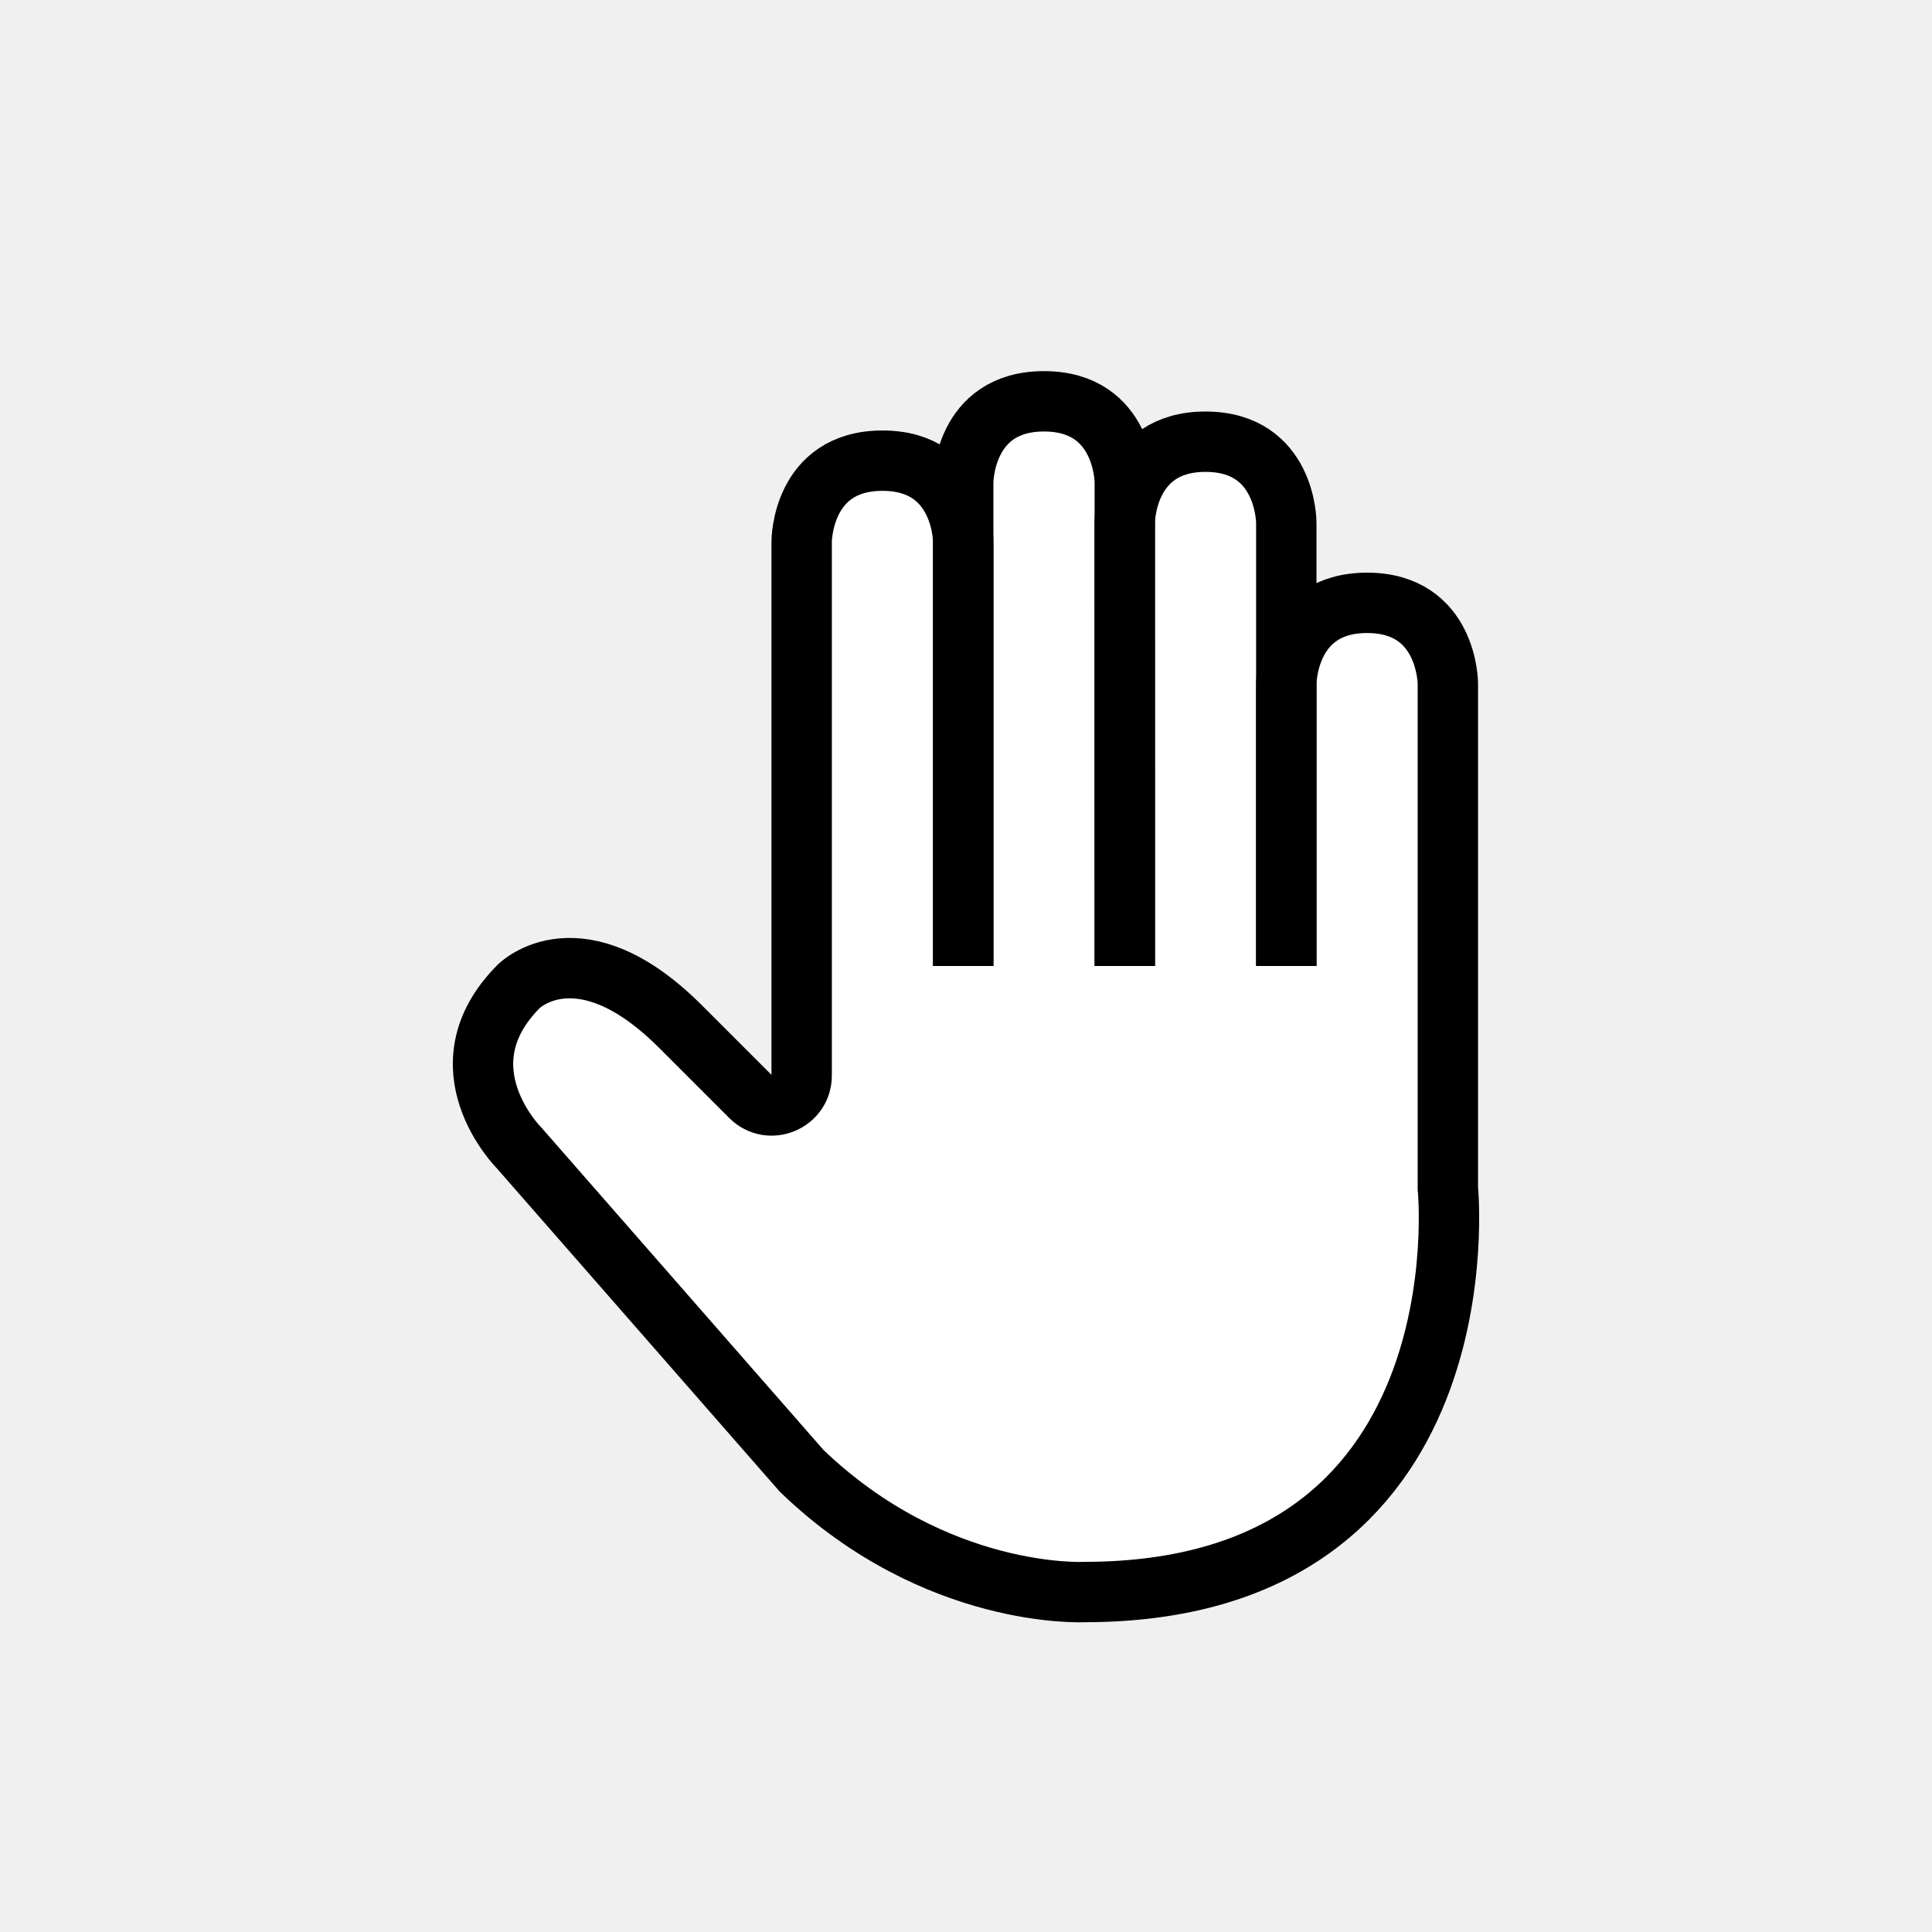
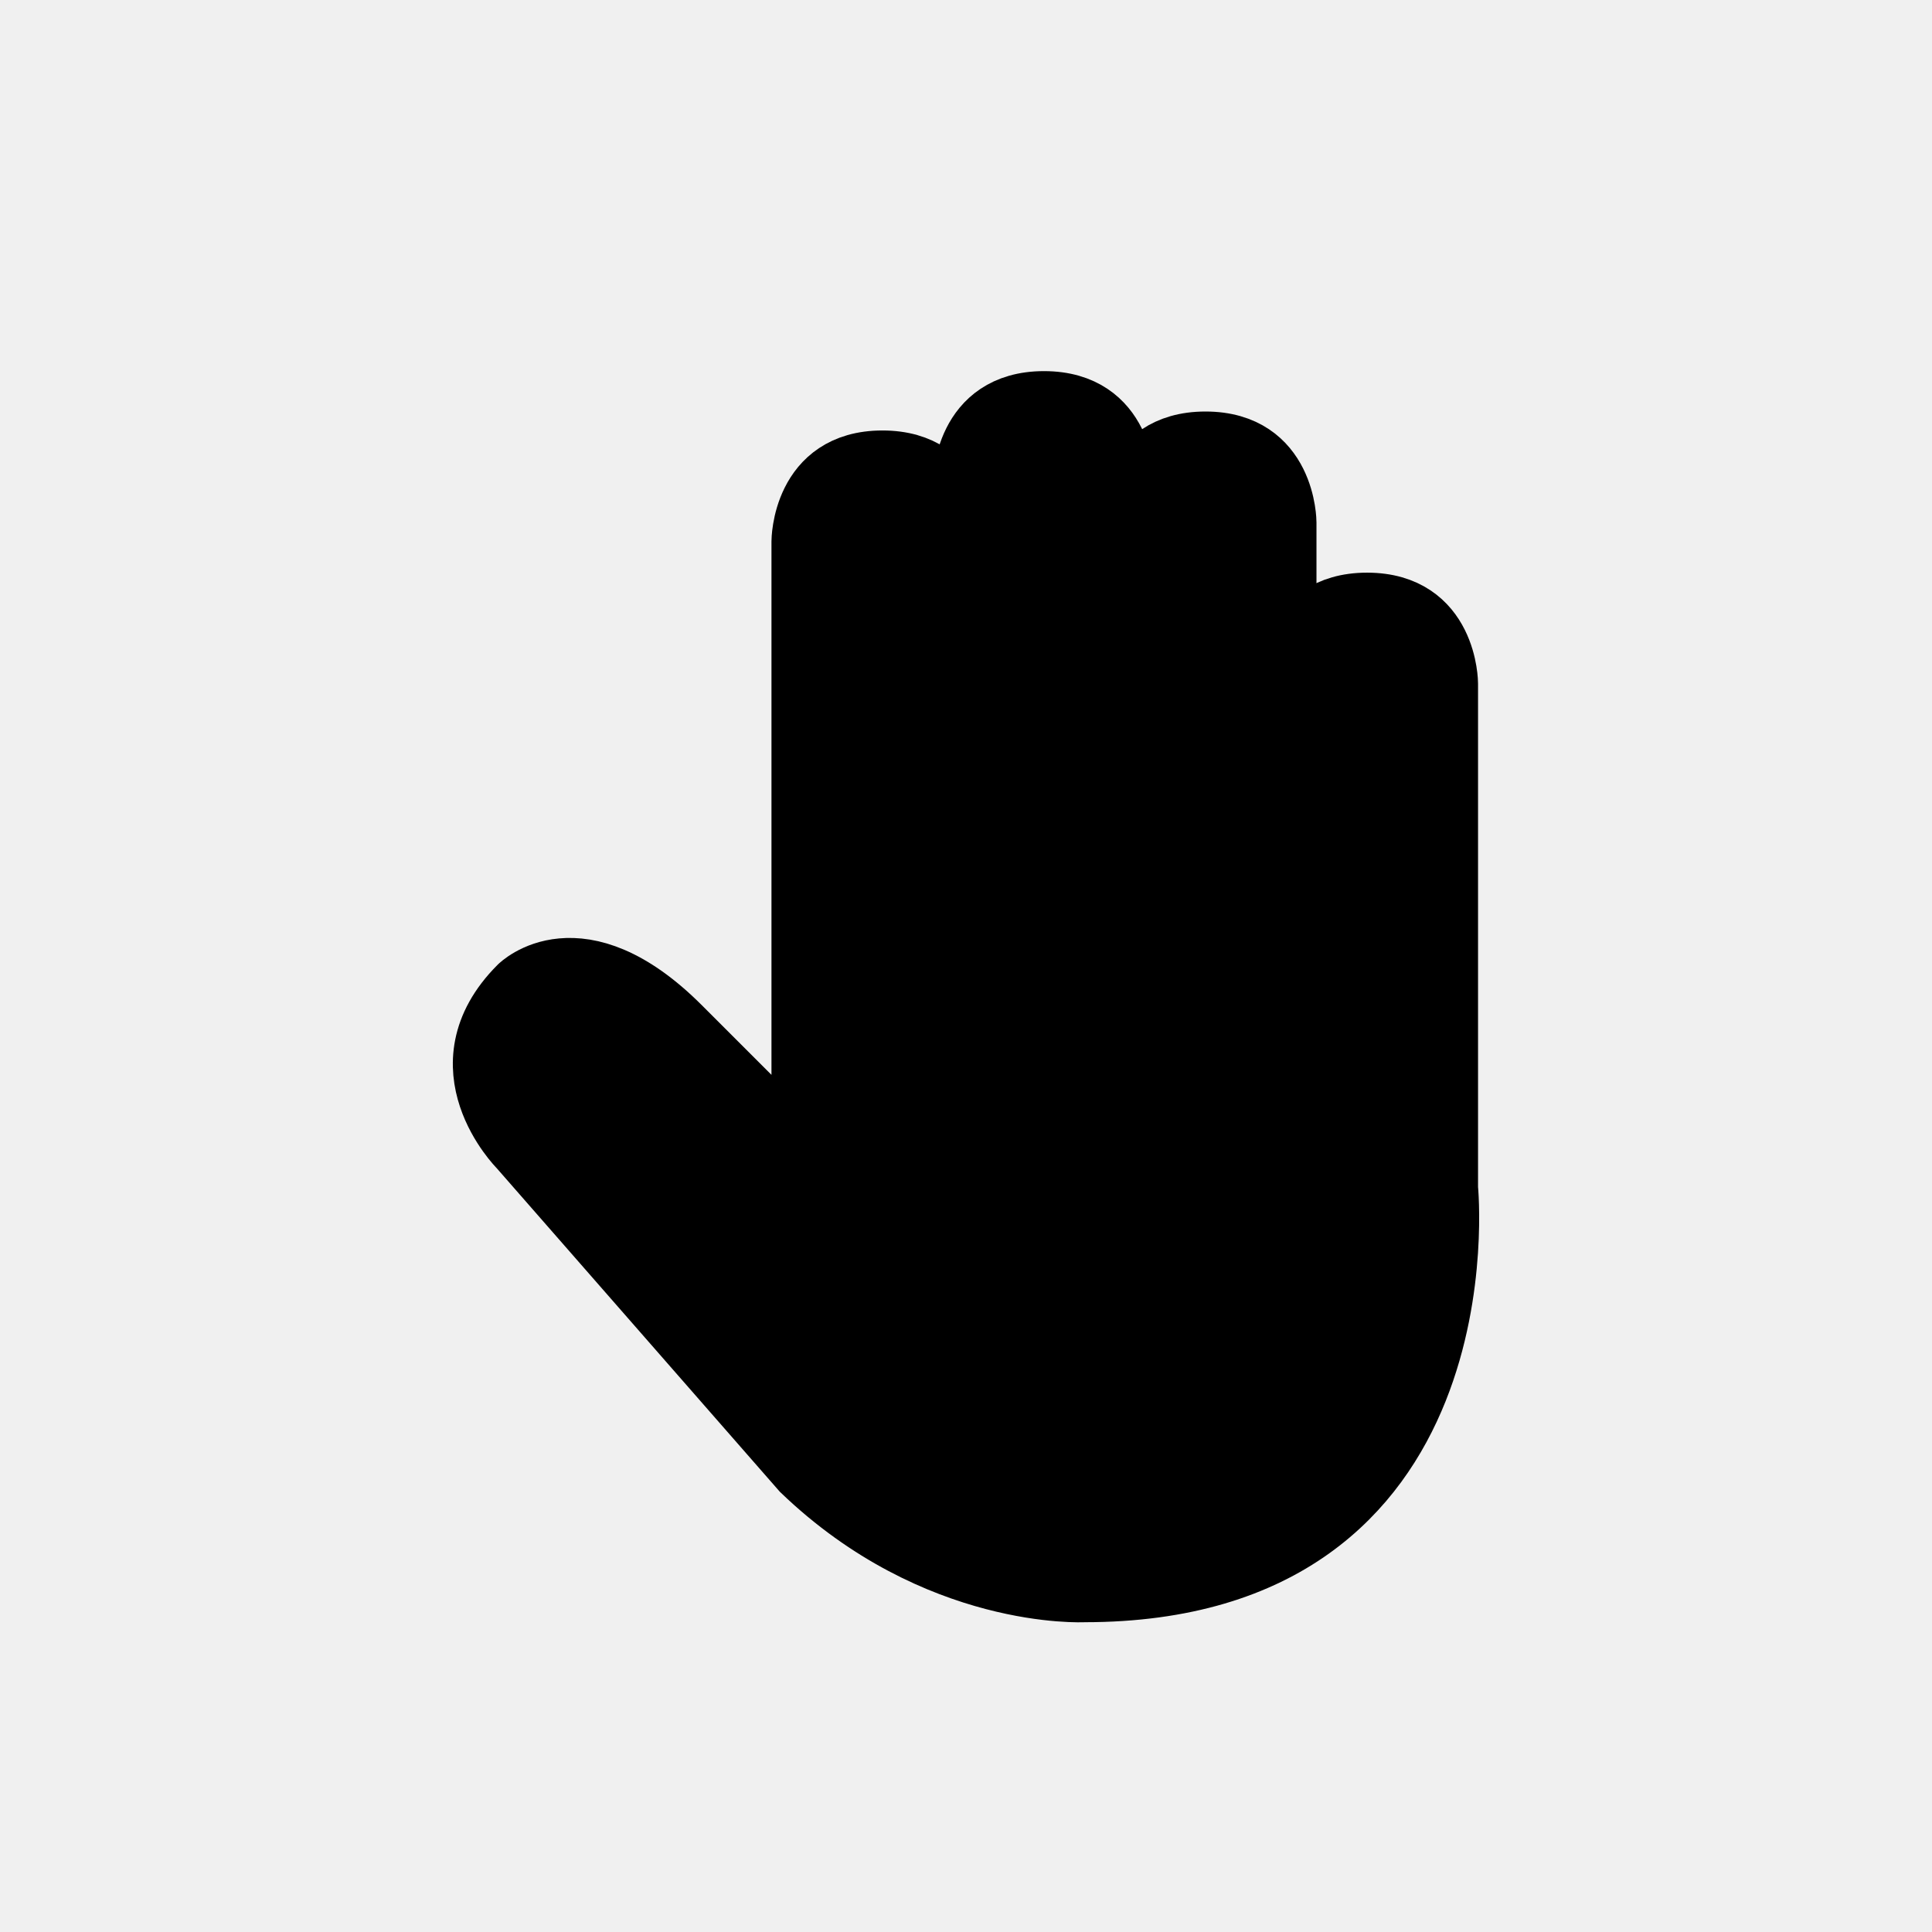
- <svg xmlns="http://www.w3.org/2000/svg" width="32" height="32" viewBox="0 0 32 32" fill="none" data-hotspot-x="18" data-hotspot-y="12" data-fallback="grab">
+ <svg xmlns="http://www.w3.org/2000/svg" width="32" height="32" viewBox="0 0 32 32" data-hotspot-x="18" data-hotspot-y="12" data-fallback="grab">
  <path d="M15.954 16V7.985C15.954 7.985 15.954 6.647 17.292 6.647C18.63 6.647 18.63 7.985 18.63 7.985V16" fill="white" />
  <path d="M18.63 16L18.629 8.654C18.629 8.654 18.629 7.316 19.967 7.316C21.305 7.316 21.305 8.654 21.305 8.654V16" fill="white" />
  <path d="M21.305 16L21.305 11.323C21.305 11.323 21.305 9.985 22.643 9.985C23.981 9.985 23.981 11.323 23.981 11.323V19.679C23.981 19.679 24.65 26.369 17.96 26.369C17.96 26.369 15.5 26.499 13.278 24.362L8.595 19.01C8.595 19.01 7.257 17.672 8.595 16.334C8.595 16.334 9.598 15.33 11.271 17.003L12.432 18.164C12.744 18.476 13.278 18.255 13.278 17.814V8.968C13.278 8.968 13.278 7.63 14.616 7.63C15.954 7.63 15.954 8.968 15.954 8.968L15.954 16" fill="white" />
  <path d="M15.954 16V7.985C15.954 7.985 15.954 6.647 17.292 6.647C18.63 6.647 18.63 7.985 18.63 7.985V16" stroke="black" stroke-miterlimit="10" />
  <path d="M18.63 16L18.629 8.654C18.629 8.654 18.629 7.316 19.967 7.316C21.305 7.316 21.305 8.654 21.305 8.654V16" stroke="black" stroke-miterlimit="10" />
  <path d="M21.305 16L21.305 11.323C21.305 11.323 21.305 9.985 22.643 9.985C23.981 9.985 23.981 11.323 23.981 11.323V19.679C23.981 19.679 24.65 26.369 17.96 26.369C17.96 26.369 15.5 26.499 13.278 24.362L8.595 19.01C8.595 19.01 7.257 17.672 8.595 16.334C8.595 16.334 9.598 15.33 11.271 17.003L12.432 18.164C12.744 18.476 13.278 18.255 13.278 17.814V8.968C13.278 8.968 13.278 7.63 14.616 7.63C15.954 7.63 15.954 8.968 15.954 8.968L15.954 16" stroke="black" stroke-miterlimit="10" />
</svg>
